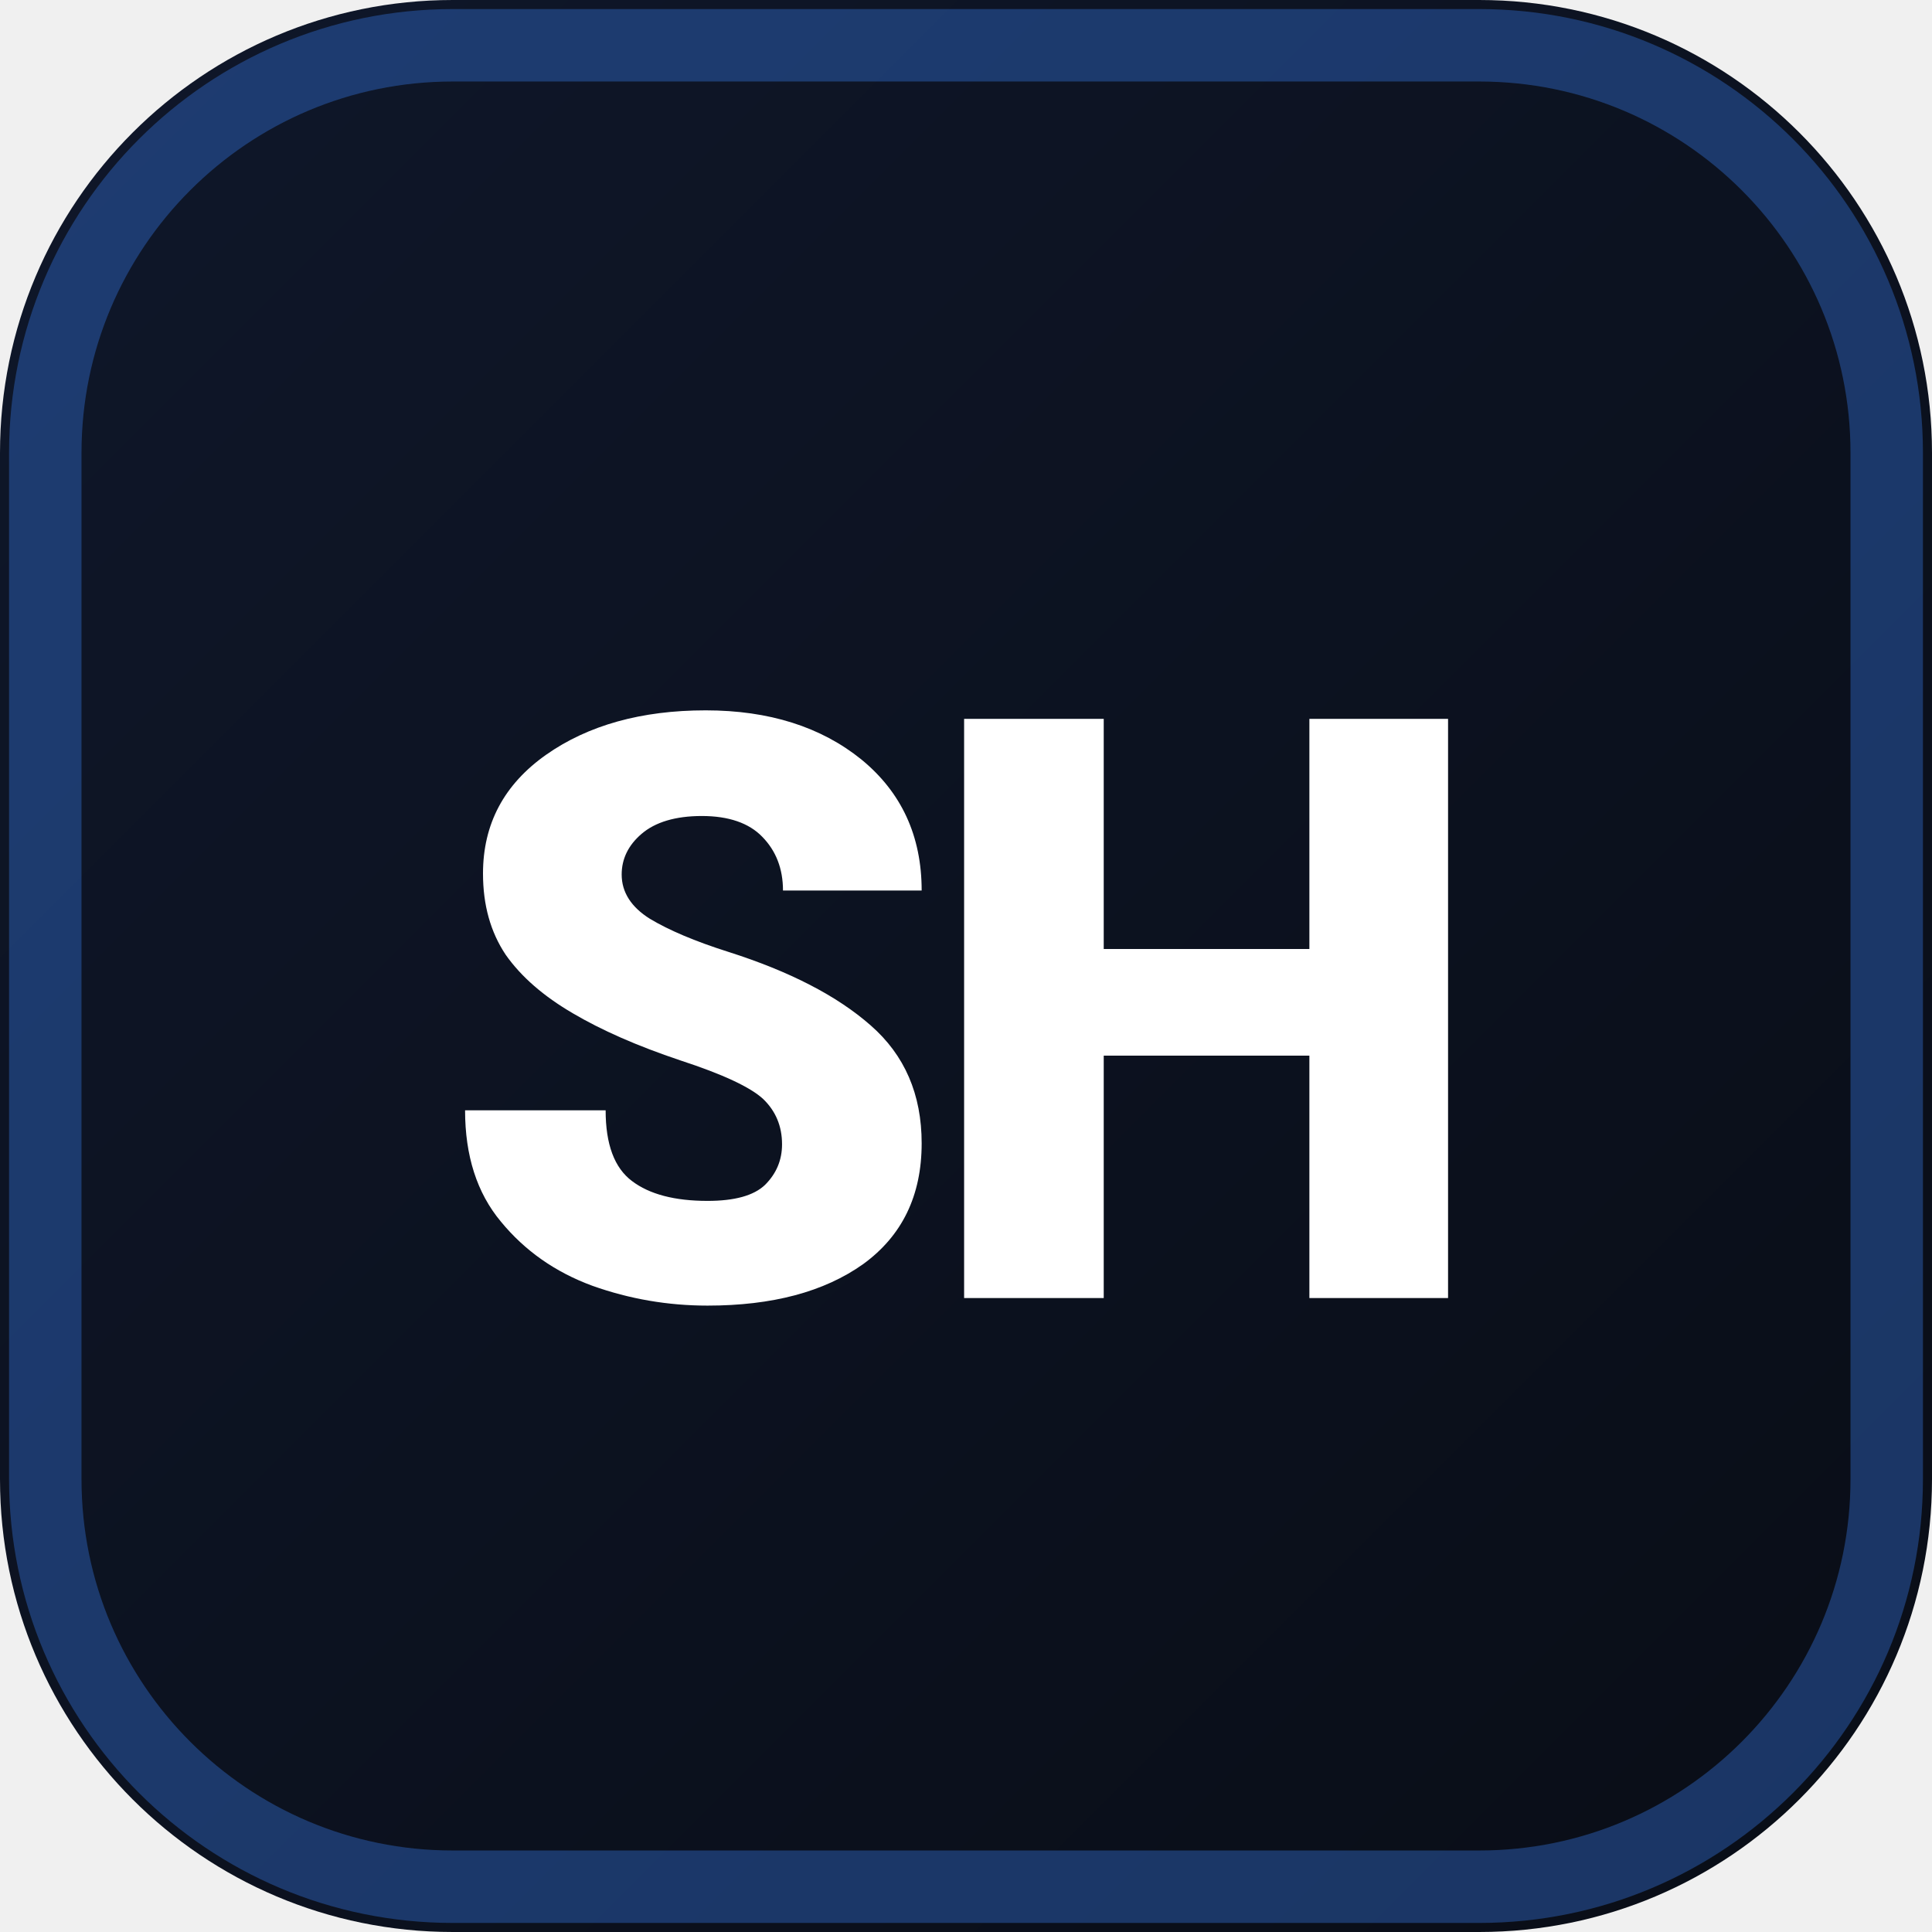
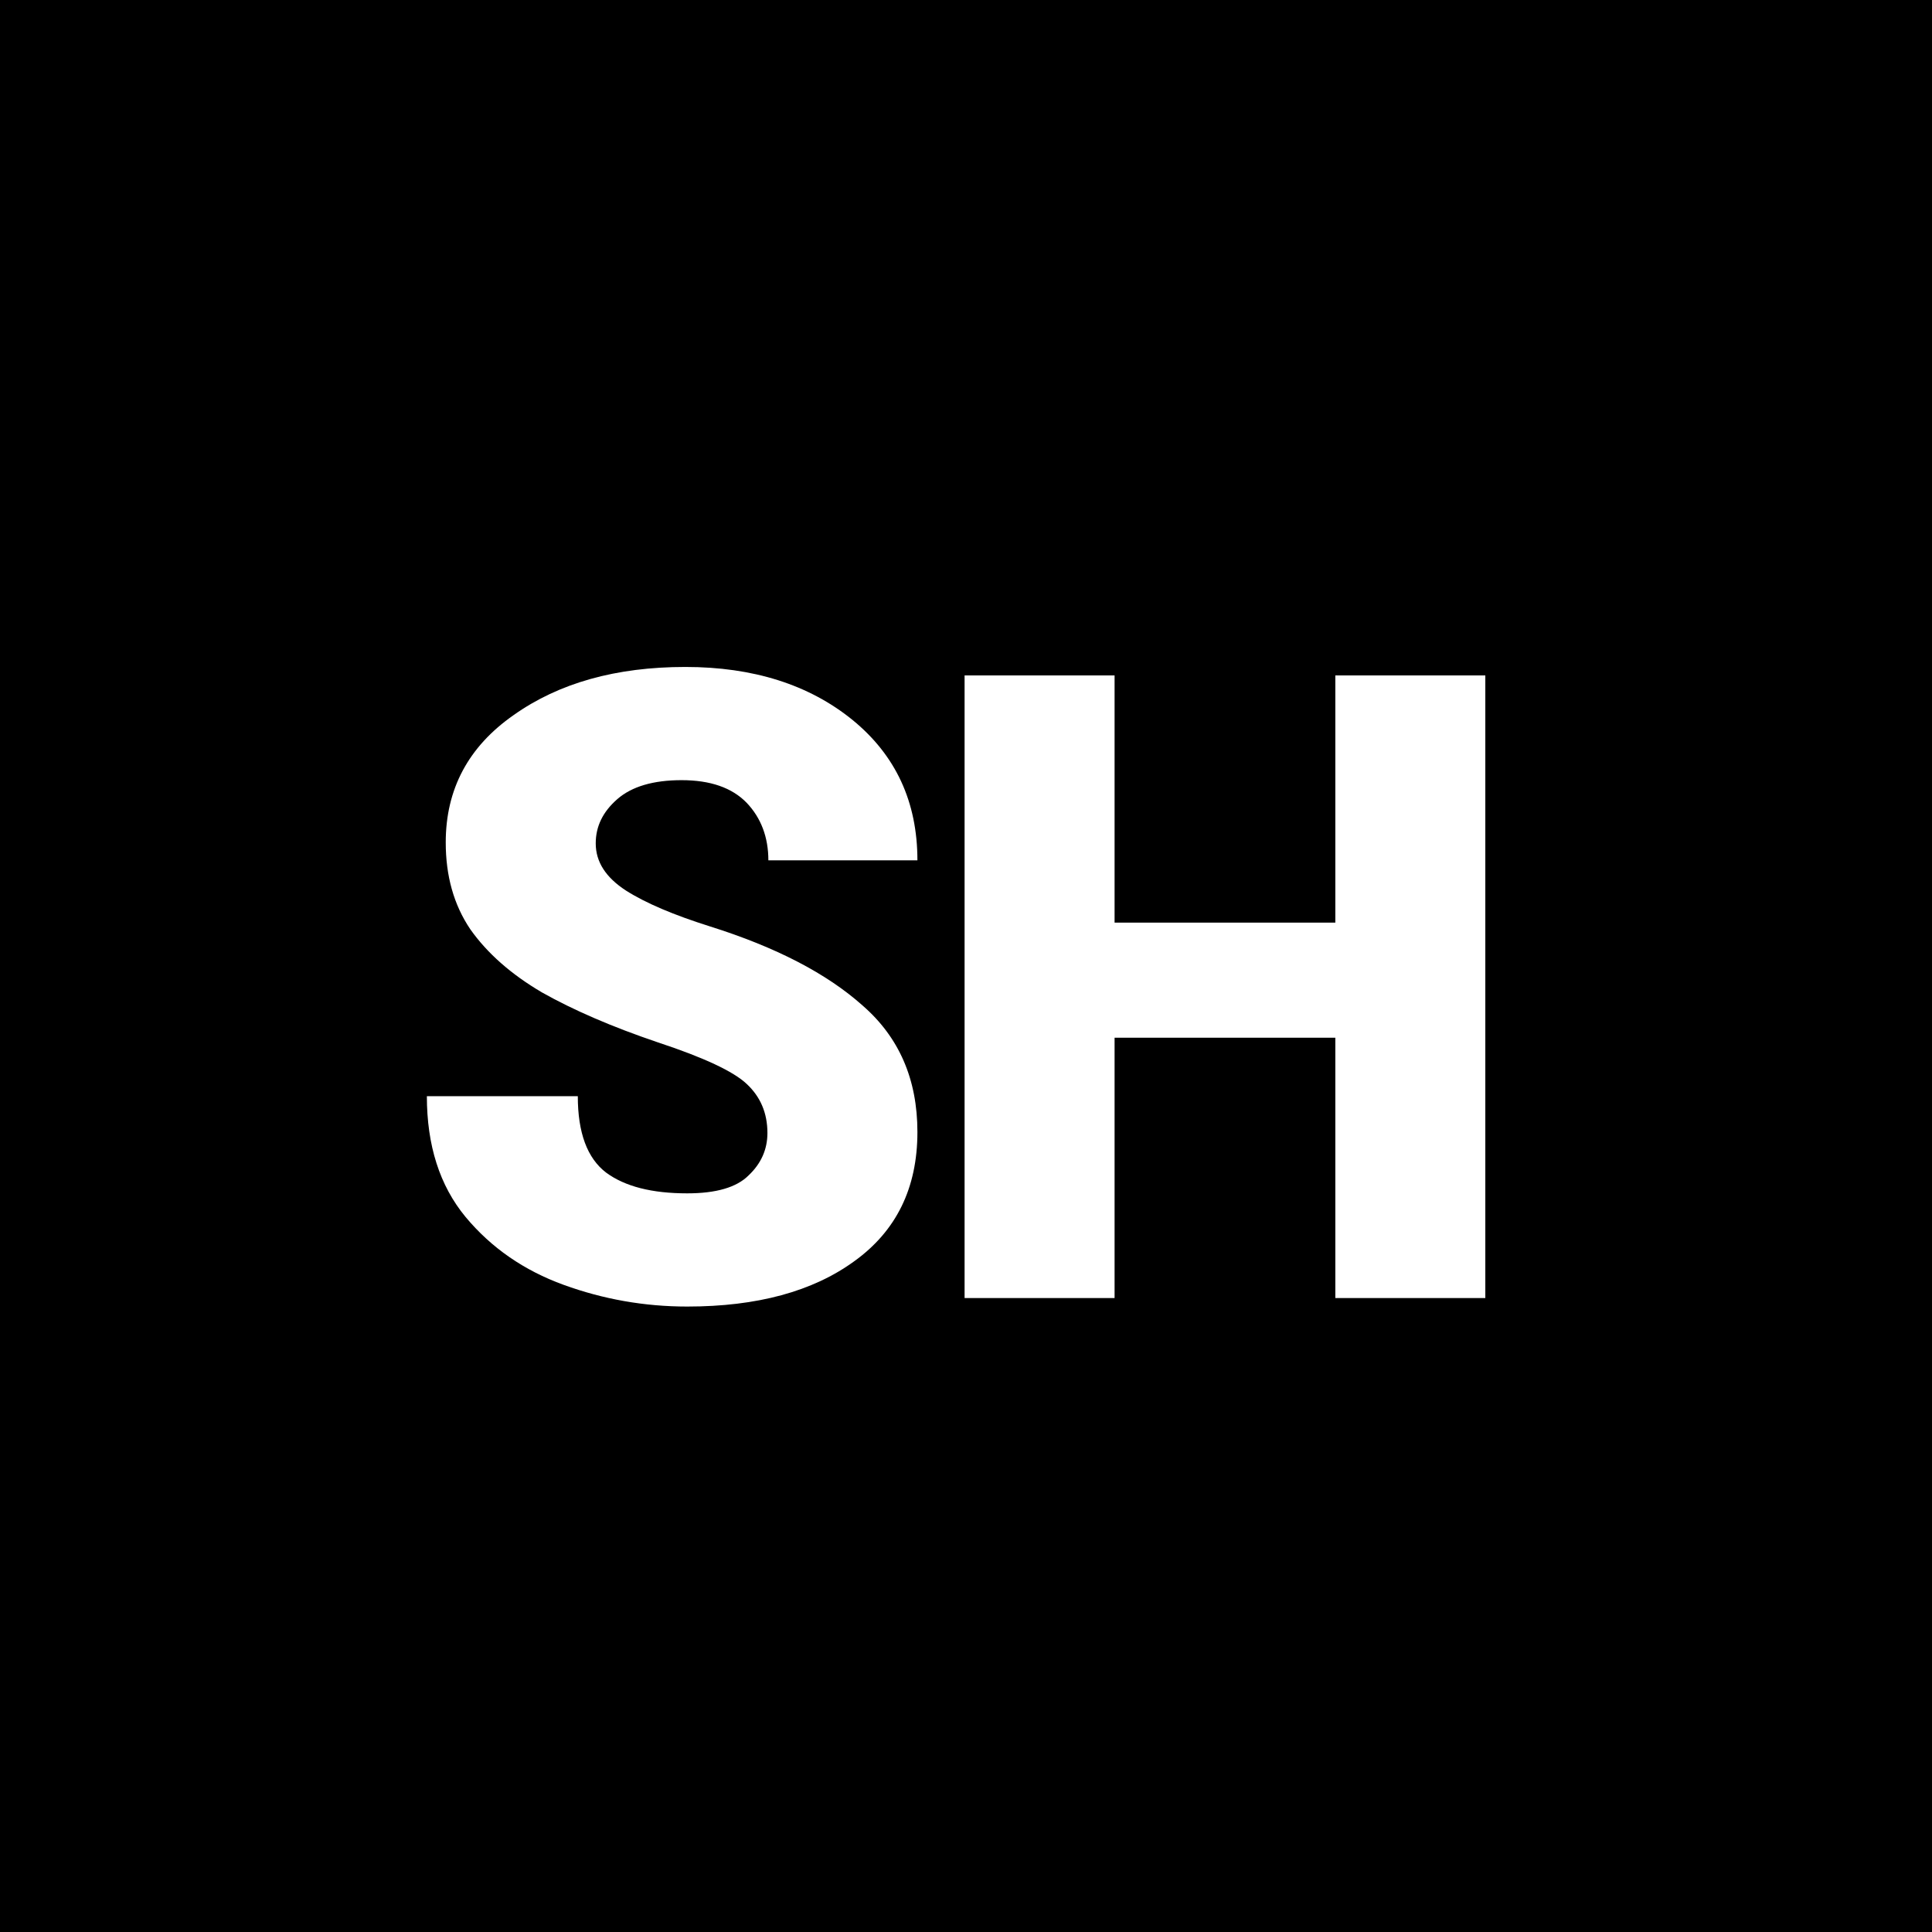
<svg xmlns="http://www.w3.org/2000/svg" viewBox="0 0 32 32" width="32" height="32">
-   <defs>
-     <linearGradient id="sh-bg" x1="0%" y1="0%" x2="100%" y2="100%">
-       <stop offset="0%" stop-color="#0f172a" />
-       <stop offset="100%" stop-color="#090d16" />
-     </linearGradient>
-     <linearGradient id="sh-glow" x1="0%" y1="0%" x2="100%" y2="100%">
-       <stop offset="0%" stop-color="#3b82f6" />
-       <stop offset="100%" stop-color="#2563eb" />
-     </linearGradient>
-   </defs>
-   <rect width="32" height="32" rx="7.5" fill="url(#sh-bg)" />
-   <rect x="0.75" y="0.75" width="30.5" height="30.5" rx="6.75" fill="none" stroke="rgba(59, 130, 246, 0.35)" stroke-width="1.2" />
-   <text x="16" y="21.5" text-anchor="middle" font-family="-apple-system, BlinkMacSystemFont, 'Segoe UI', Roboto, Helvetica, Arial, sans-serif" font-size="13.5" font-weight="800" letter-spacing="-0.5px" fill="#FFFFFF">SH</text>
+   <rect width="32" height="32" fill="#000000" />
+   <text x="16" y="21.5" text-anchor="middle" font-family="system-ui, -apple-system, 'Segoe UI', Roboto, 'Helvetica Neue', Arial, sans-serif" font-size="14.5" font-weight="900" letter-spacing="-0.5px" fill="#FFFFFF">SH</text>
</svg>
